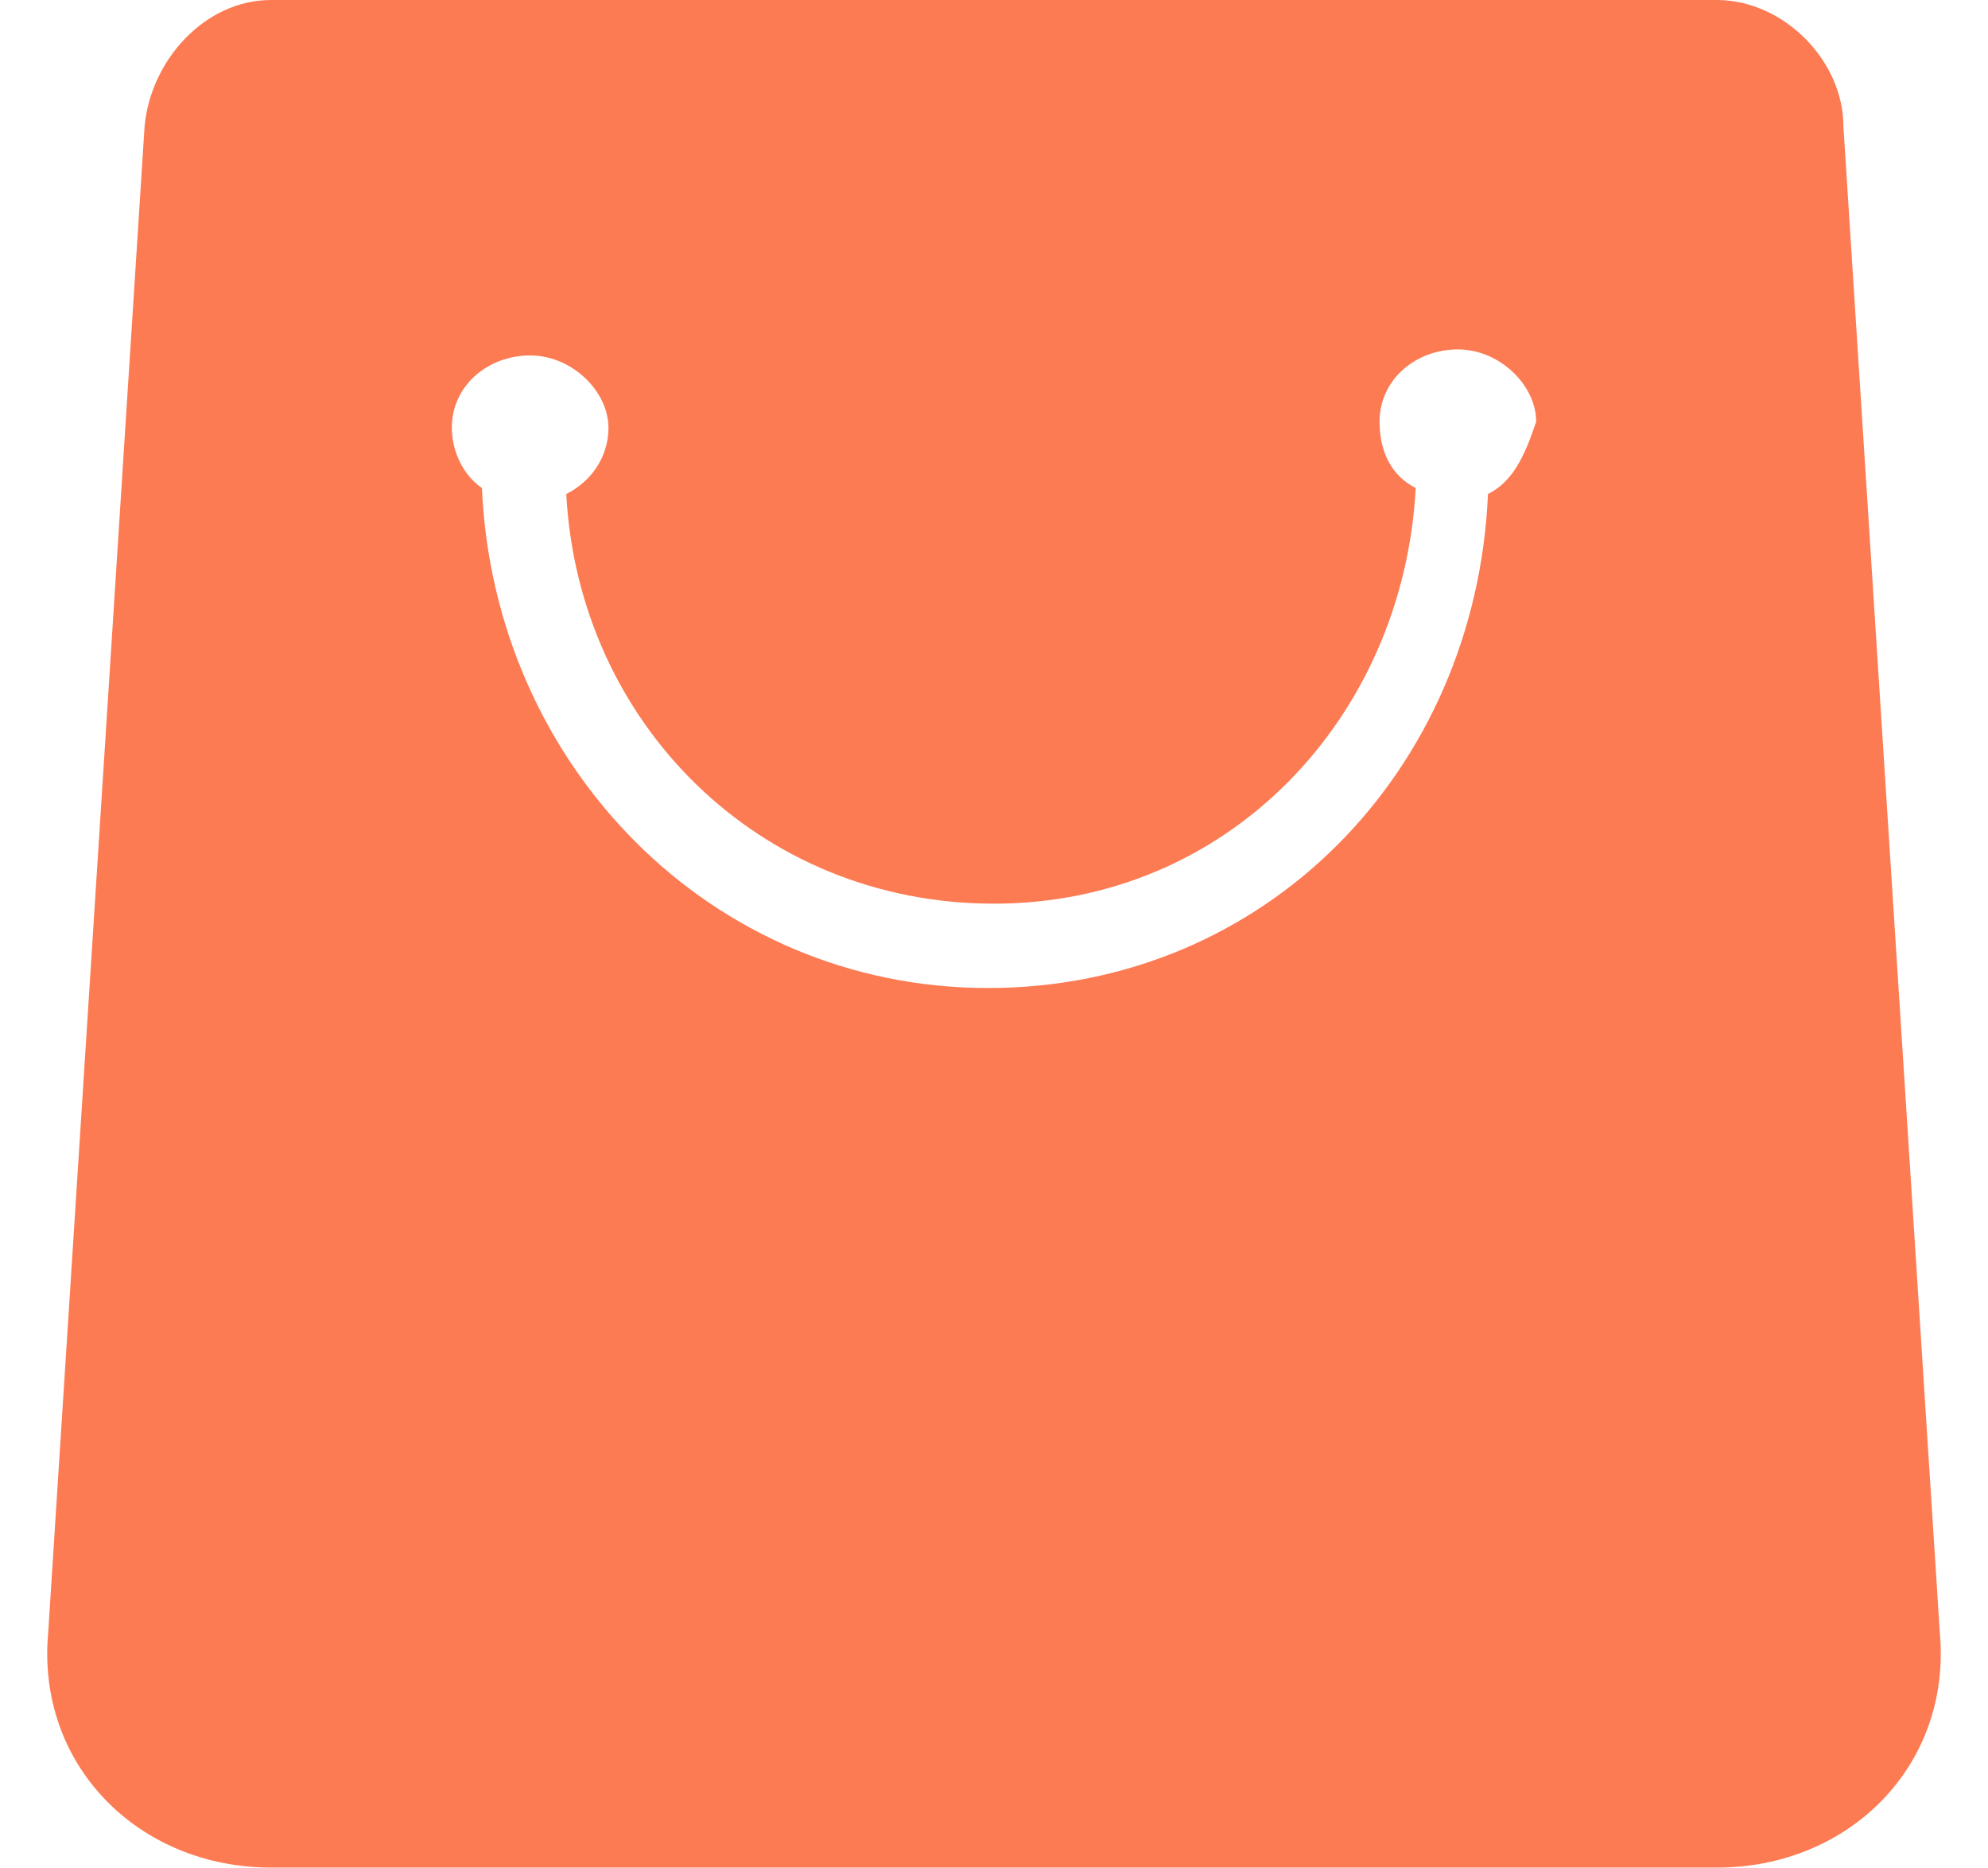
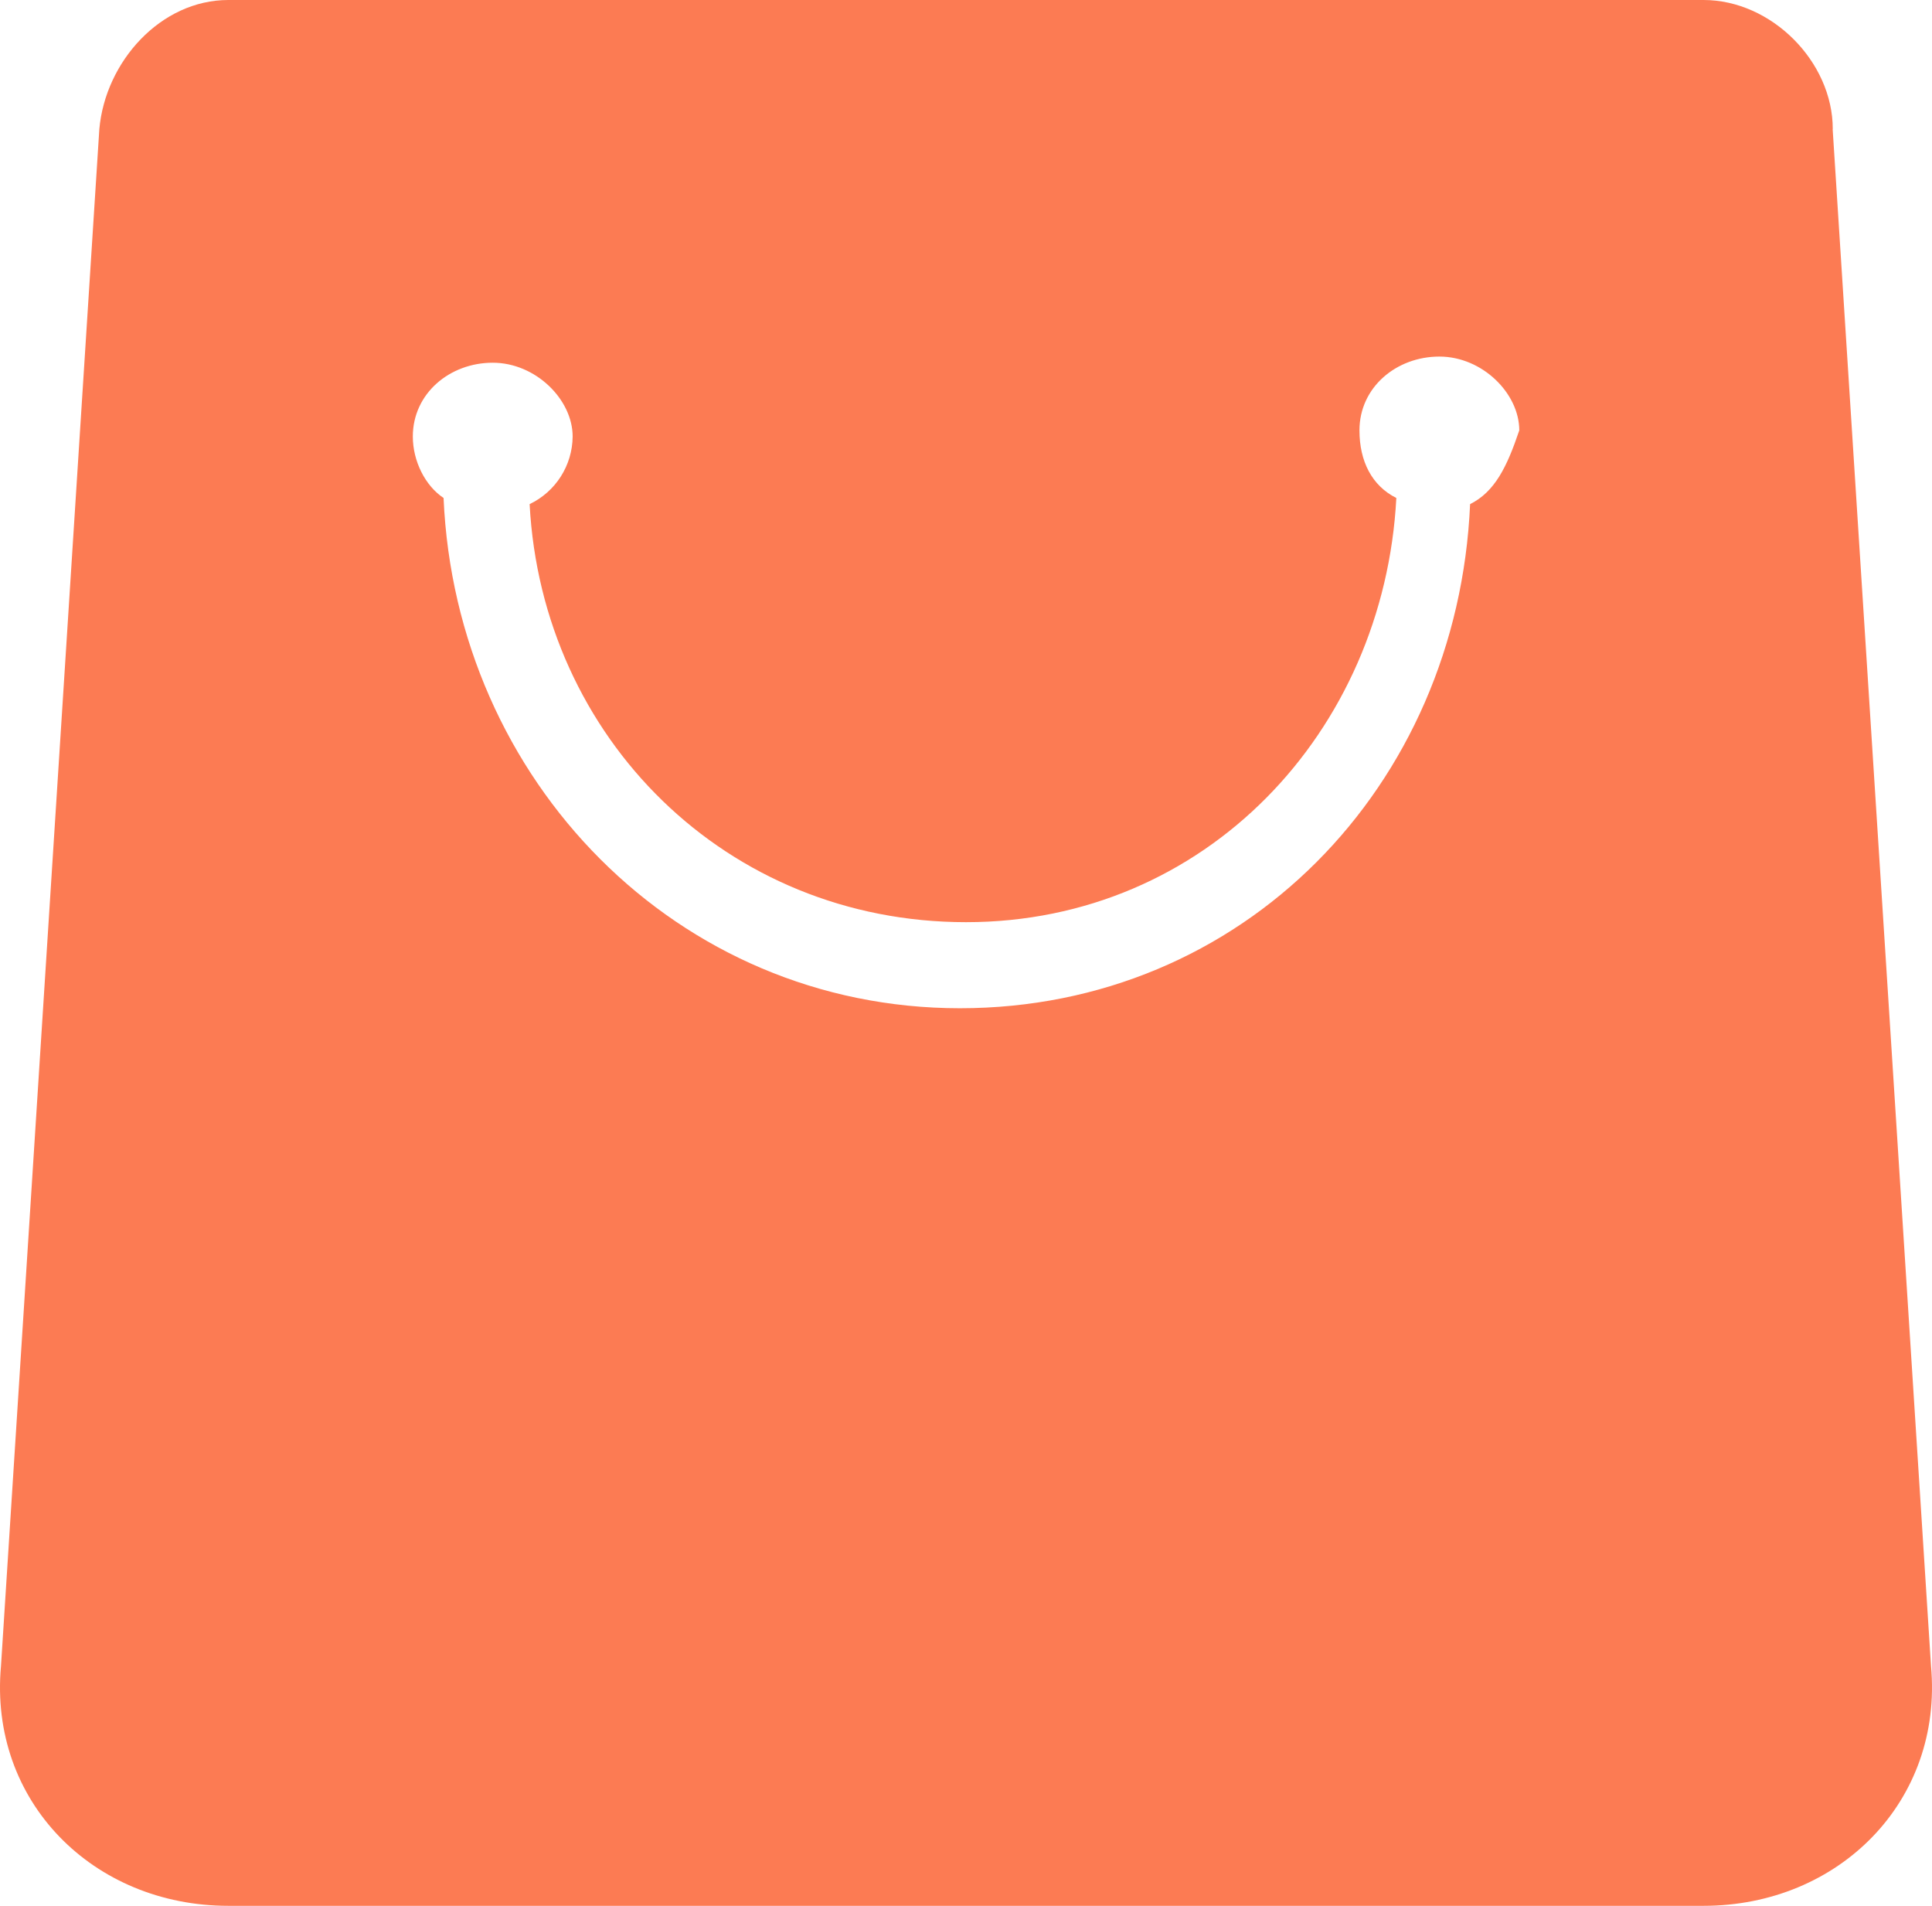
- <svg xmlns="http://www.w3.org/2000/svg" width="33" height="31" viewBox="0 0 33 31">
-   <path d="M30.6 2.1c0-1.1-1-2.1-2.1-2.1h-24c-1.1 0-2 1-2.1 2.1l-1.6 25C.6 29.3 2.3 31 4.5 31h24c2.2 0 3.9-1.7 3.7-3.9l-1.6-25zm-5.9 6.1c-.2 4.6-3.7 8.2-8.3 8.2-4.6 0-8.2-3.7-8.4-8.3-.3-.2-.5-.6-.5-1 0-.7.6-1.2 1.3-1.2.7 0 1.3.6 1.3 1.2 0 .5-.3.9-.7 1.1.2 3.8 3.2 6.8 7.1 6.8 3.9 0 6.8-3.1 7-6.9-.4-.2-.6-.6-.6-1.1 0-.7.6-1.2 1.3-1.2.7 0 1.3.6 1.3 1.2-.2.6-.4 1-.8 1.2z" fill-rule="nonzero" fill="#FC7B53" />
+ <svg xmlns="http://www.w3.org/2000/svg" viewBox="0 0 550.03 542.5">
+   <defs>
+     <style>
+       .cls-1{fill:#fc7b53;}
+     </style>
+   </defs>
+   <g id="图层_2" data-name="图层 2">
+     <path class="cls-1" d="M521.78 36.75C521.78 17.5 504.28 0 485 0H65C45.78 0 30 17.5 28.28 36.75l-28 437.5c-3.5 38.5 26.25 68.25 64.72 68.25h420c38.5 0 68.25-29.75 64.75-68.25l-28-437.5zM418.53 143.5C415 224 353.78 287 273.28 287s-143.5-64.75-147-145.25c-5.25-3.5-8.75-10.5-8.75-17.5 0-12.25 10.5-21 22.75-21s22.75 10.5 22.75 21a21.52 21.52 0 0 1-12.25 19.25c3.5 66.5 56 119 124.25 119s119-54.25 122.5-120.75c-7-3.5-10.5-10.5-10.5-19.25 0-12.25 10.5-21 22.75-21s22.75 10.5 22.75 21c-3.53 10.5-7 17.5-14 21z" id="图层_1-2" data-name="图层 1" />
+   </g>
</svg>
